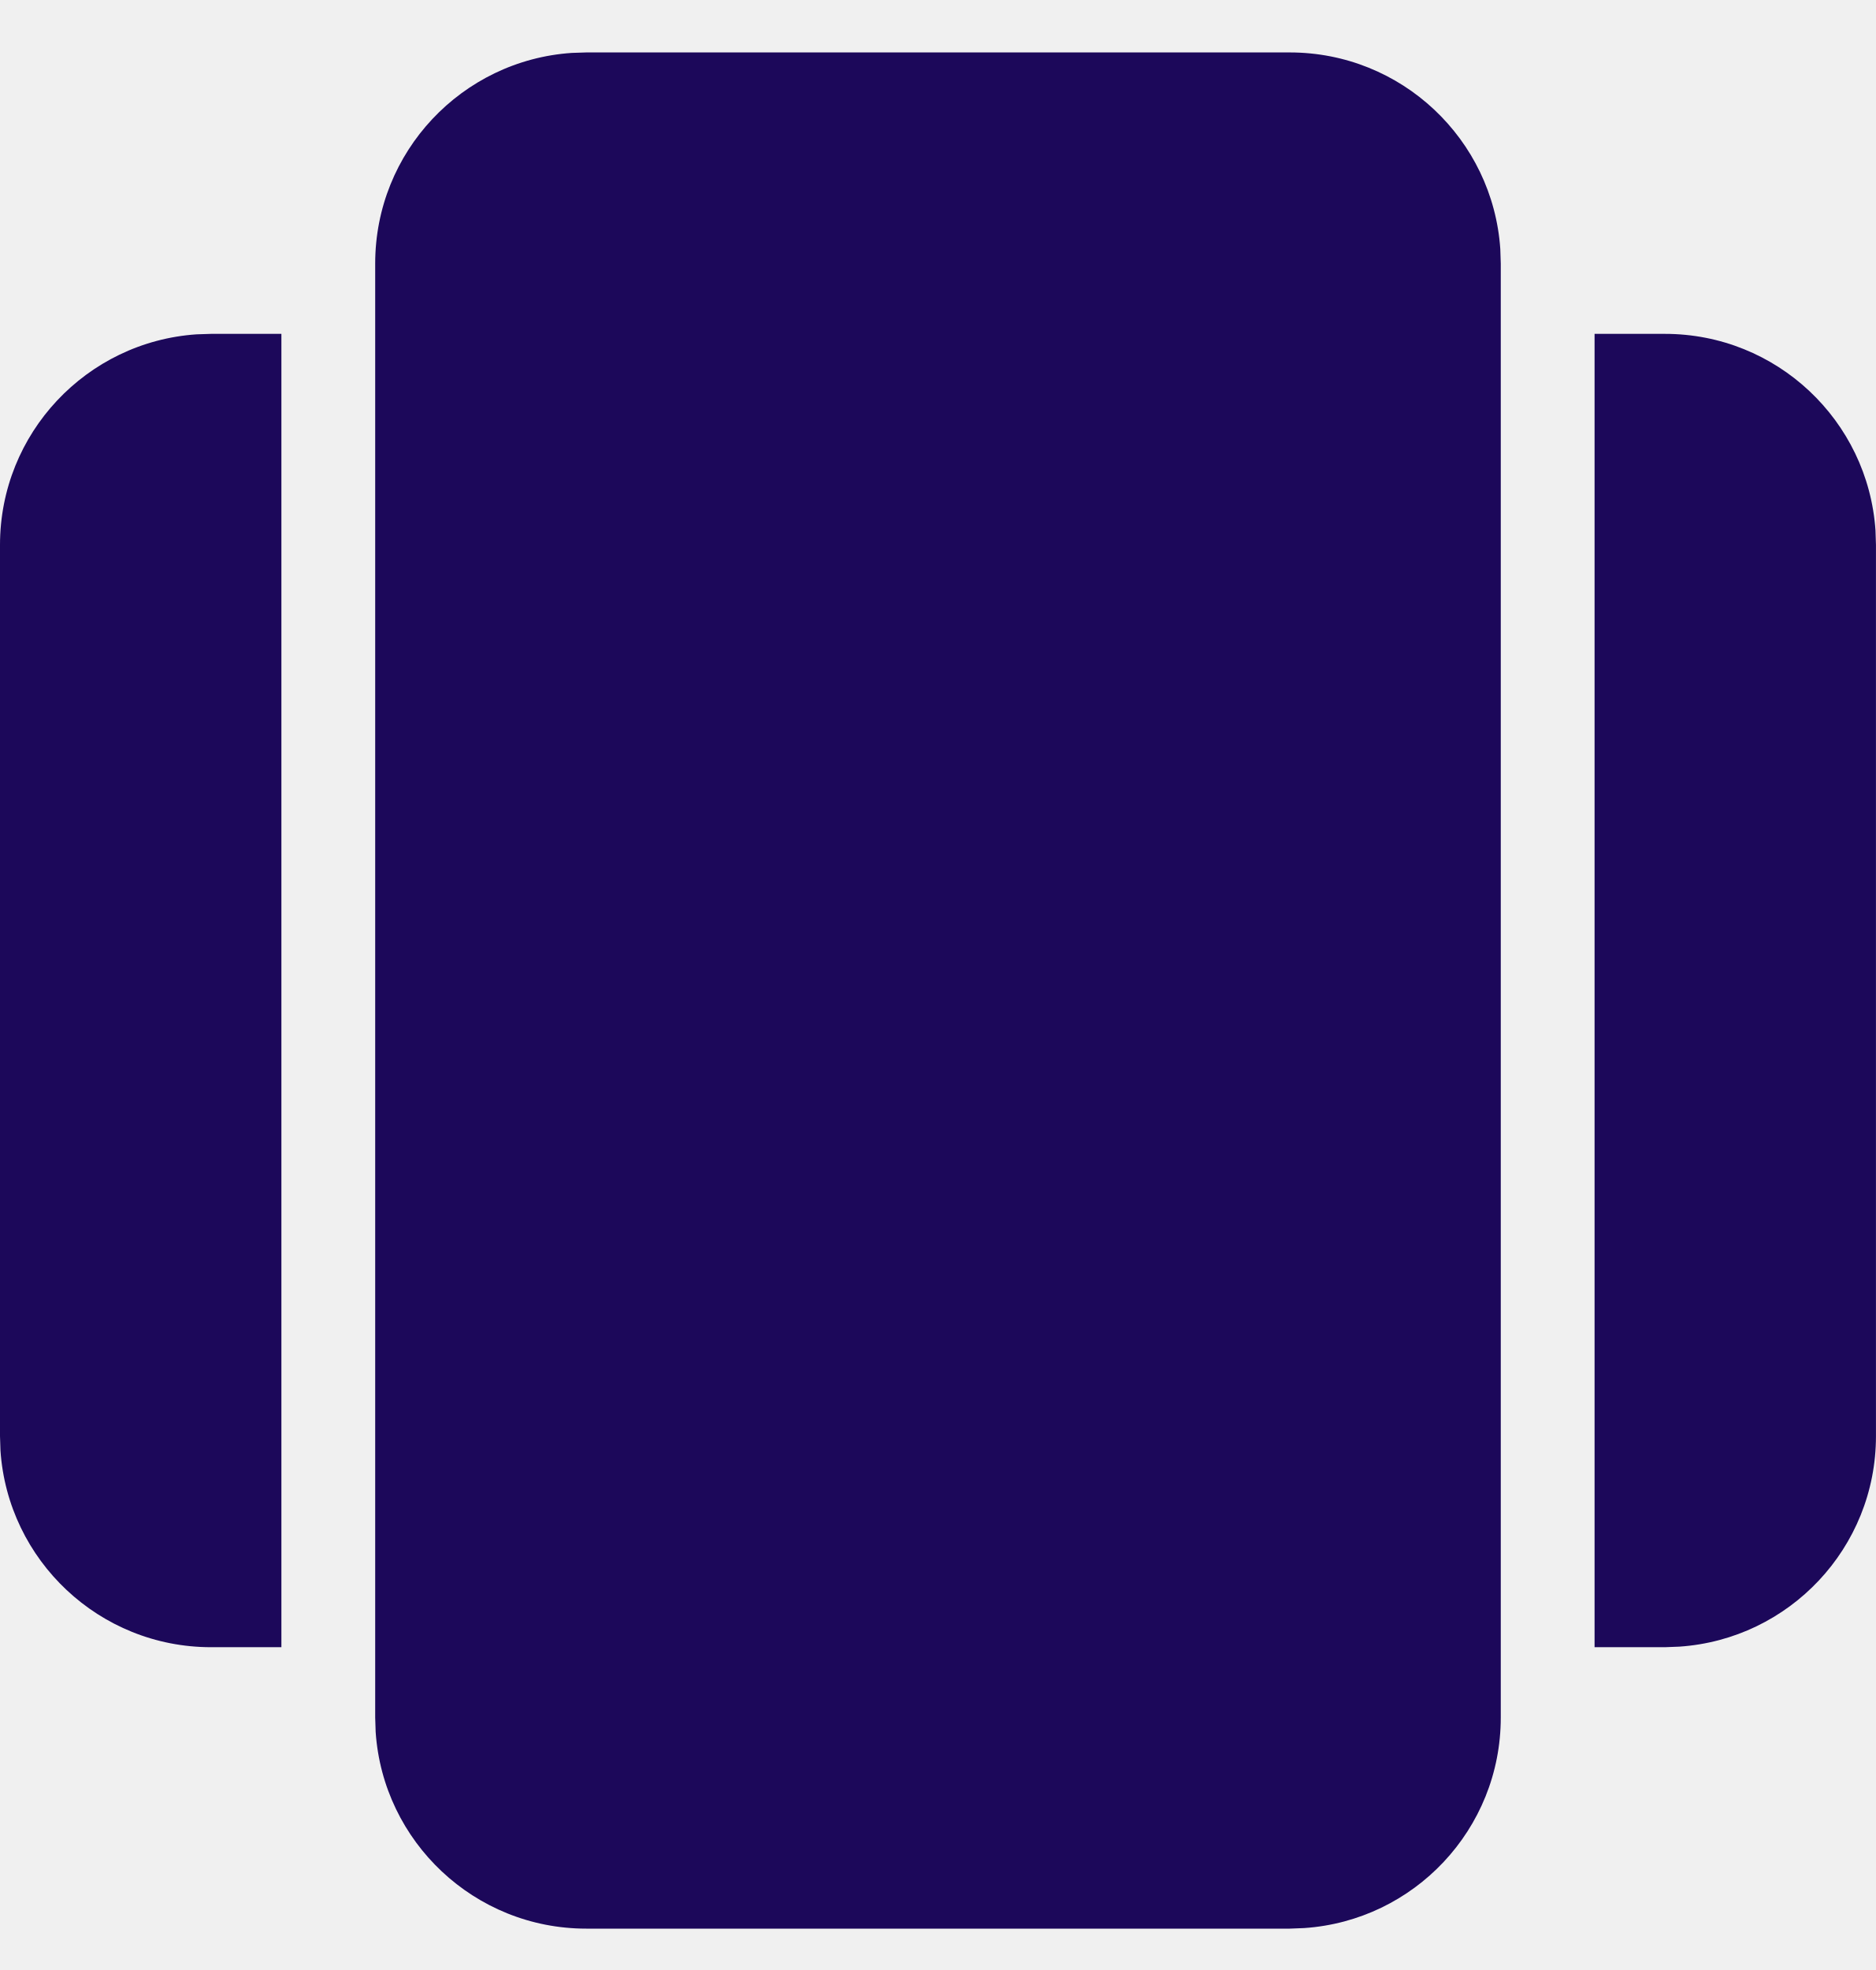
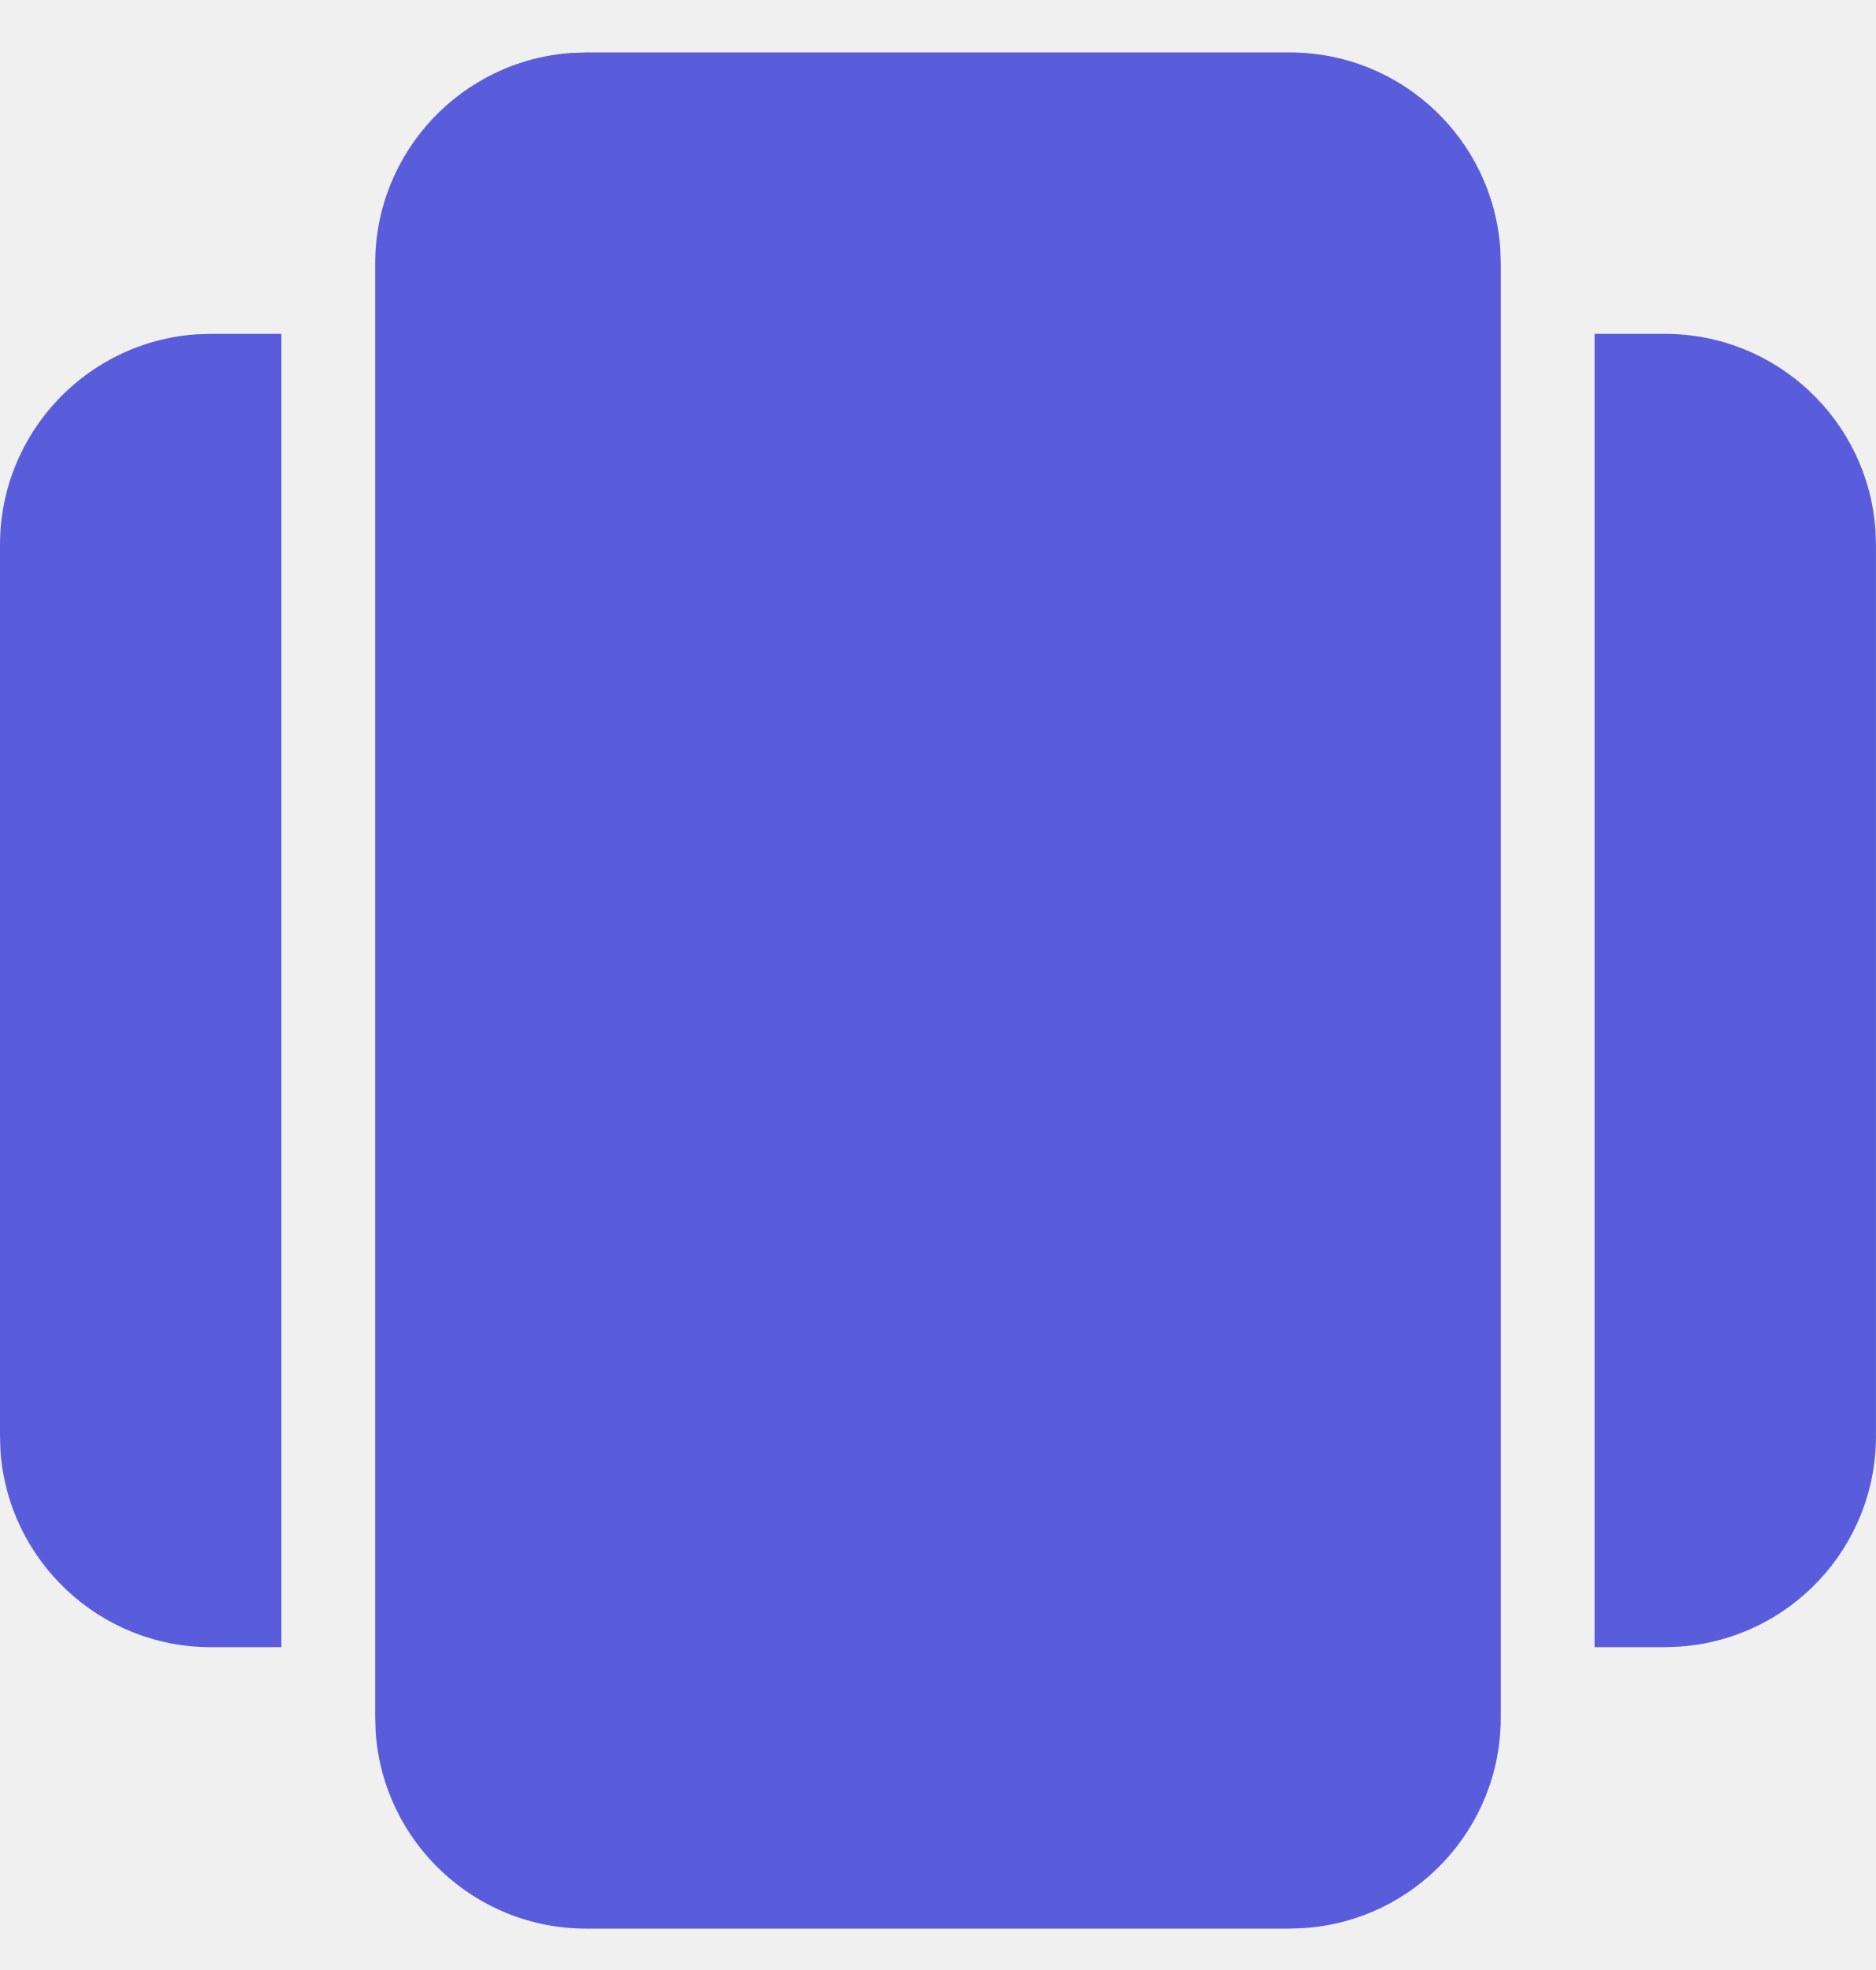
<svg xmlns="http://www.w3.org/2000/svg" width="20" height="21" viewBox="0 0 20 21" fill="none">
-   <g clip-path="url(#clip0_1150_13839)">
-     <path d="M16 18.309C16 19.5 15.075 20.474 13.904 20.553L13.75 20.559H6.25C5.059 20.559 4.084 19.633 4.005 18.463L4 18.309V2.809C4 1.618 4.925 0.643 6.096 0.564L6.25 0.559H13.75C14.941 0.559 15.916 1.484 15.995 2.655L16 2.809V18.309ZM17 3.559H17.75C18.941 3.559 19.916 4.484 19.995 5.655L20 5.809V15.309C20 16.5 19.075 17.474 17.904 17.553L17.75 17.559H17V3.559ZM3 17.559H2.25C1.059 17.559 0.084 16.633 0.005 15.463L0 15.309V5.809C0 4.618 0.925 3.643 2.096 3.564L2.25 3.559H3V17.559Z" fill="#1C085A" />
-   </g>
-   <defs>
-     <clipPath id="clip0_1150_13839">
-       <rect width="20" height="21" fill="white" />
-     </clipPath>
-   </defs>
+   <path d="M16 18.309C16 19.5 15.075 20.474 13.904 20.553L13.75 20.559H6.25C5.059 20.559 4.084 19.633 4.005 18.463L4 18.309V2.809C4 1.618 4.925 0.643 6.096 0.564L6.25 0.559H13.75C14.941 0.559 15.916 1.484 15.995 2.655L16 2.809V18.309ZM17 3.559H17.75C18.941 3.559 19.916 4.484 19.995 5.655L20 5.809V15.309C20 16.5 19.075 17.474 17.904 17.553L17.75 17.559H17V3.559ZM3 17.559H2.25C1.059 17.559 0.084 16.633 0.005 15.463L0 15.309V5.809C0 4.618 0.925 3.643 2.096 3.564L2.25 3.559H3V17.559Z" fill="#595DDC" />
</svg>
